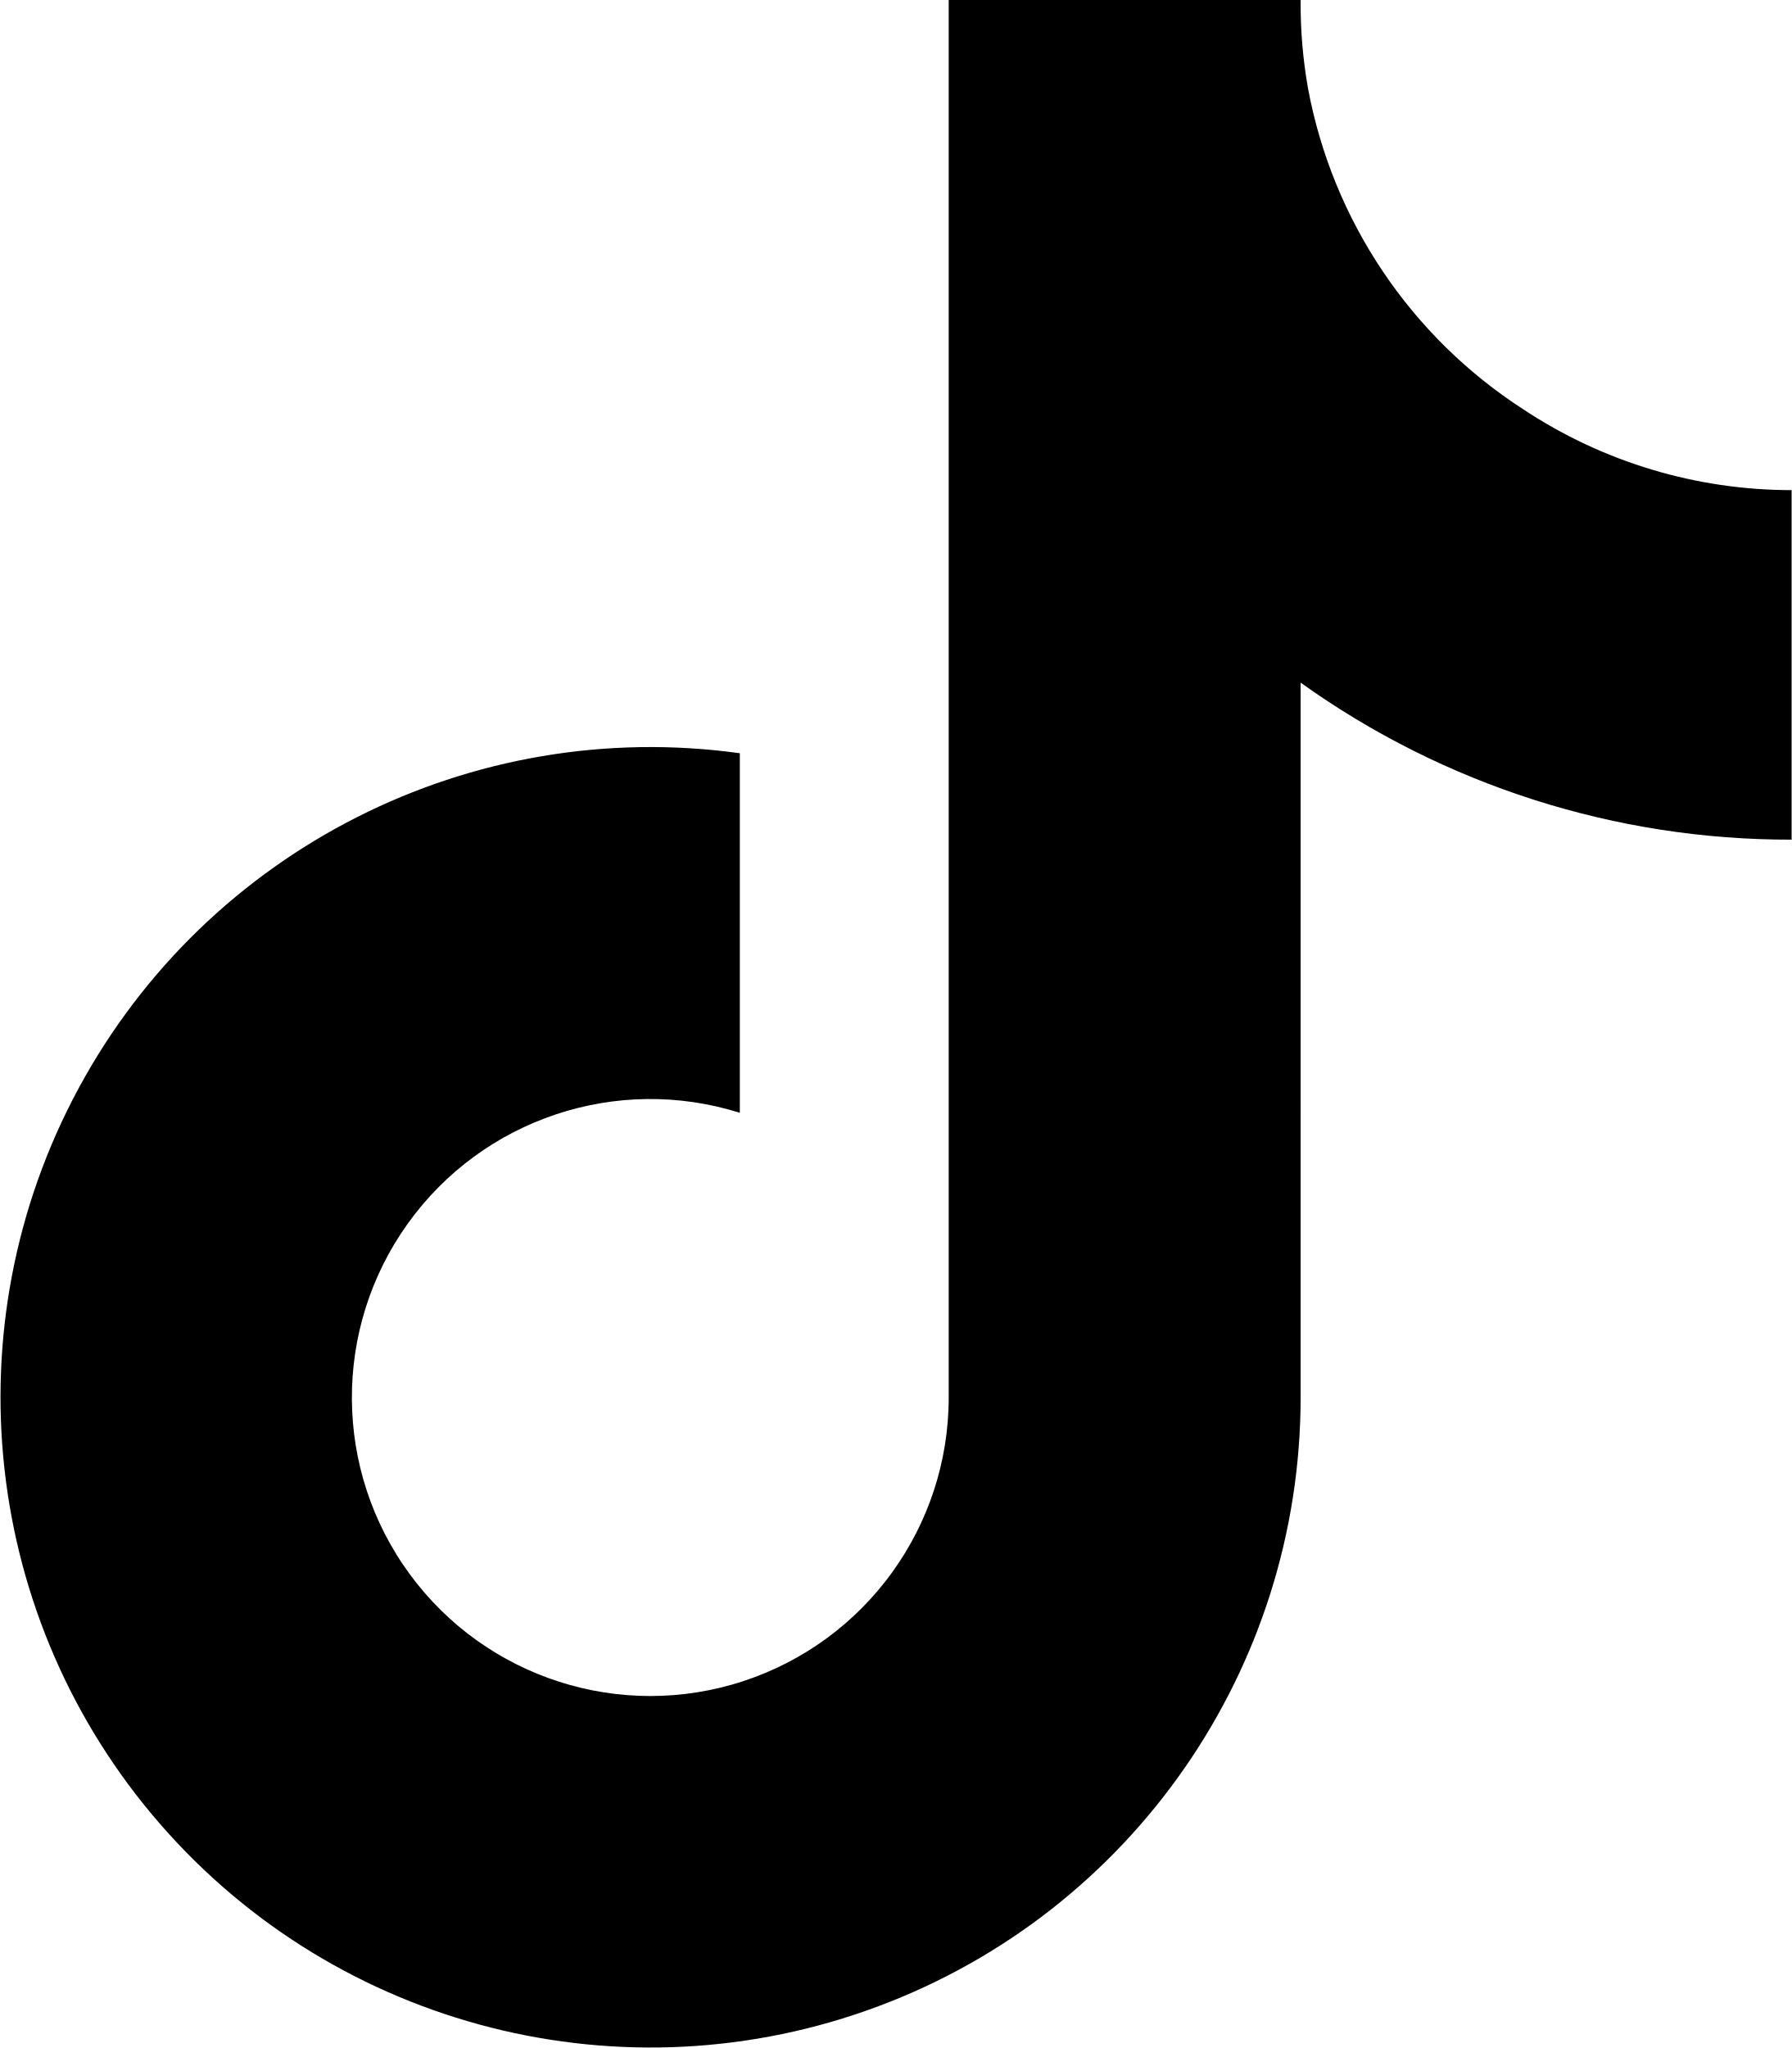
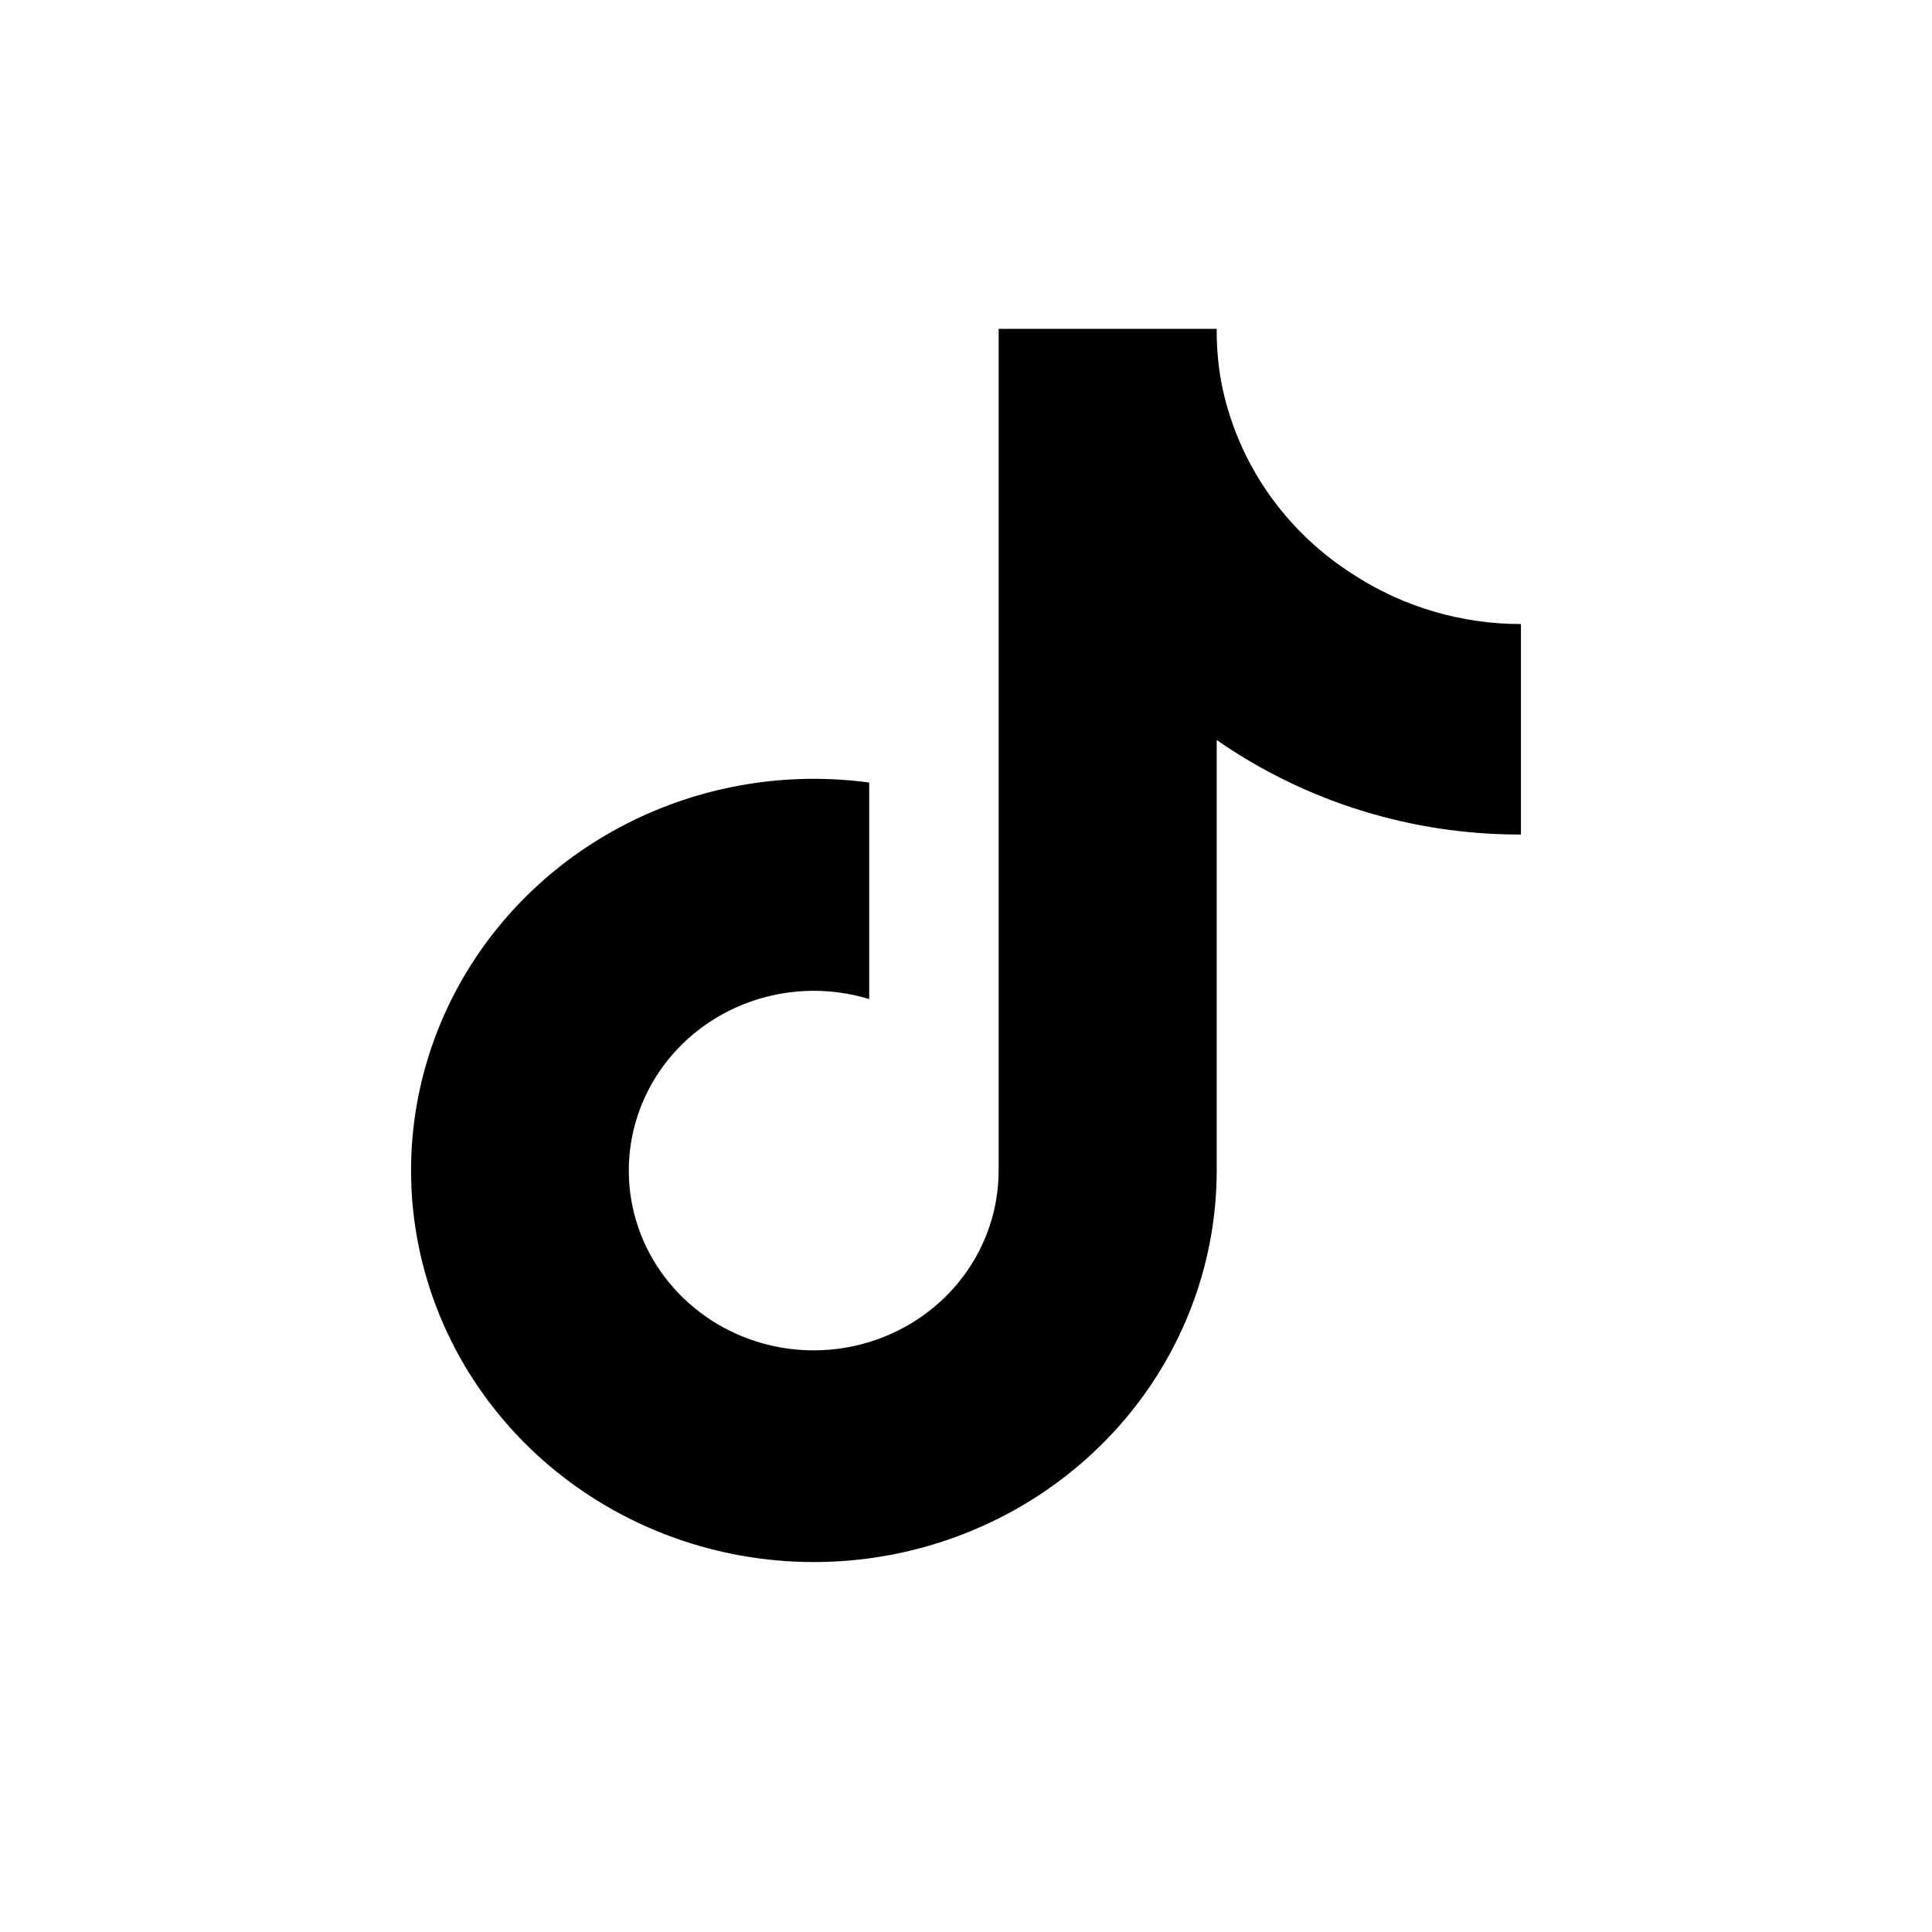
- <svg xmlns="http://www.w3.org/2000/svg" viewBox="0 0 448 512">
-   <path d="M448,209.91a210.06,210.06,0,0,1-122.77-39.25V349.38A162.55,162.55,0,1,1,185,188.31V278.2a74.62,74.62,0,1,0,52.23,71.18V0l88,0a121.18,121.18,0,0,0,1.86,22.17h0A122.18,122.18,0,0,0,381,102.39a121.43,121.43,0,0,0,67,20.14Z" />
+ <svg xmlns="http://www.w3.org/2000/svg" width="47" height="47" viewBox="0 0 47 47" fill="none">
+   <path d="M37 20.302C34.346 20.309 31.757 19.504 29.599 18.002V28.477C29.598 30.417 28.988 32.31 27.851 33.904C26.713 35.498 25.102 36.716 23.233 37.396C21.364 38.076 19.326 38.185 17.392 37.708C15.457 37.231 13.719 36.192 12.409 34.729C11.098 33.266 10.279 31.448 10.059 29.52C9.84 27.592 10.232 25.645 11.181 23.938C12.131 22.232 13.594 20.849 15.375 19.973C17.155 19.097 19.168 18.77 21.145 19.037V24.305C20.241 24.028 19.269 24.037 18.37 24.329C17.471 24.621 16.689 25.182 16.137 25.931C15.585 26.681 15.291 27.581 15.297 28.503C15.302 29.424 15.607 30.321 16.168 31.064C16.729 31.807 17.517 32.359 18.42 32.641C19.323 32.923 20.294 32.92 21.195 32.633C22.096 32.346 22.881 31.79 23.438 31.043C23.994 30.297 24.294 29.398 24.294 28.477V8H29.599C29.595 8.436 29.633 8.87 29.711 9.299C29.895 10.257 30.279 11.167 30.837 11.976C31.396 12.784 32.119 13.473 32.961 14.001C34.159 14.771 35.564 15.182 37 15.181V20.302Z" fill="black" />
</svg>
